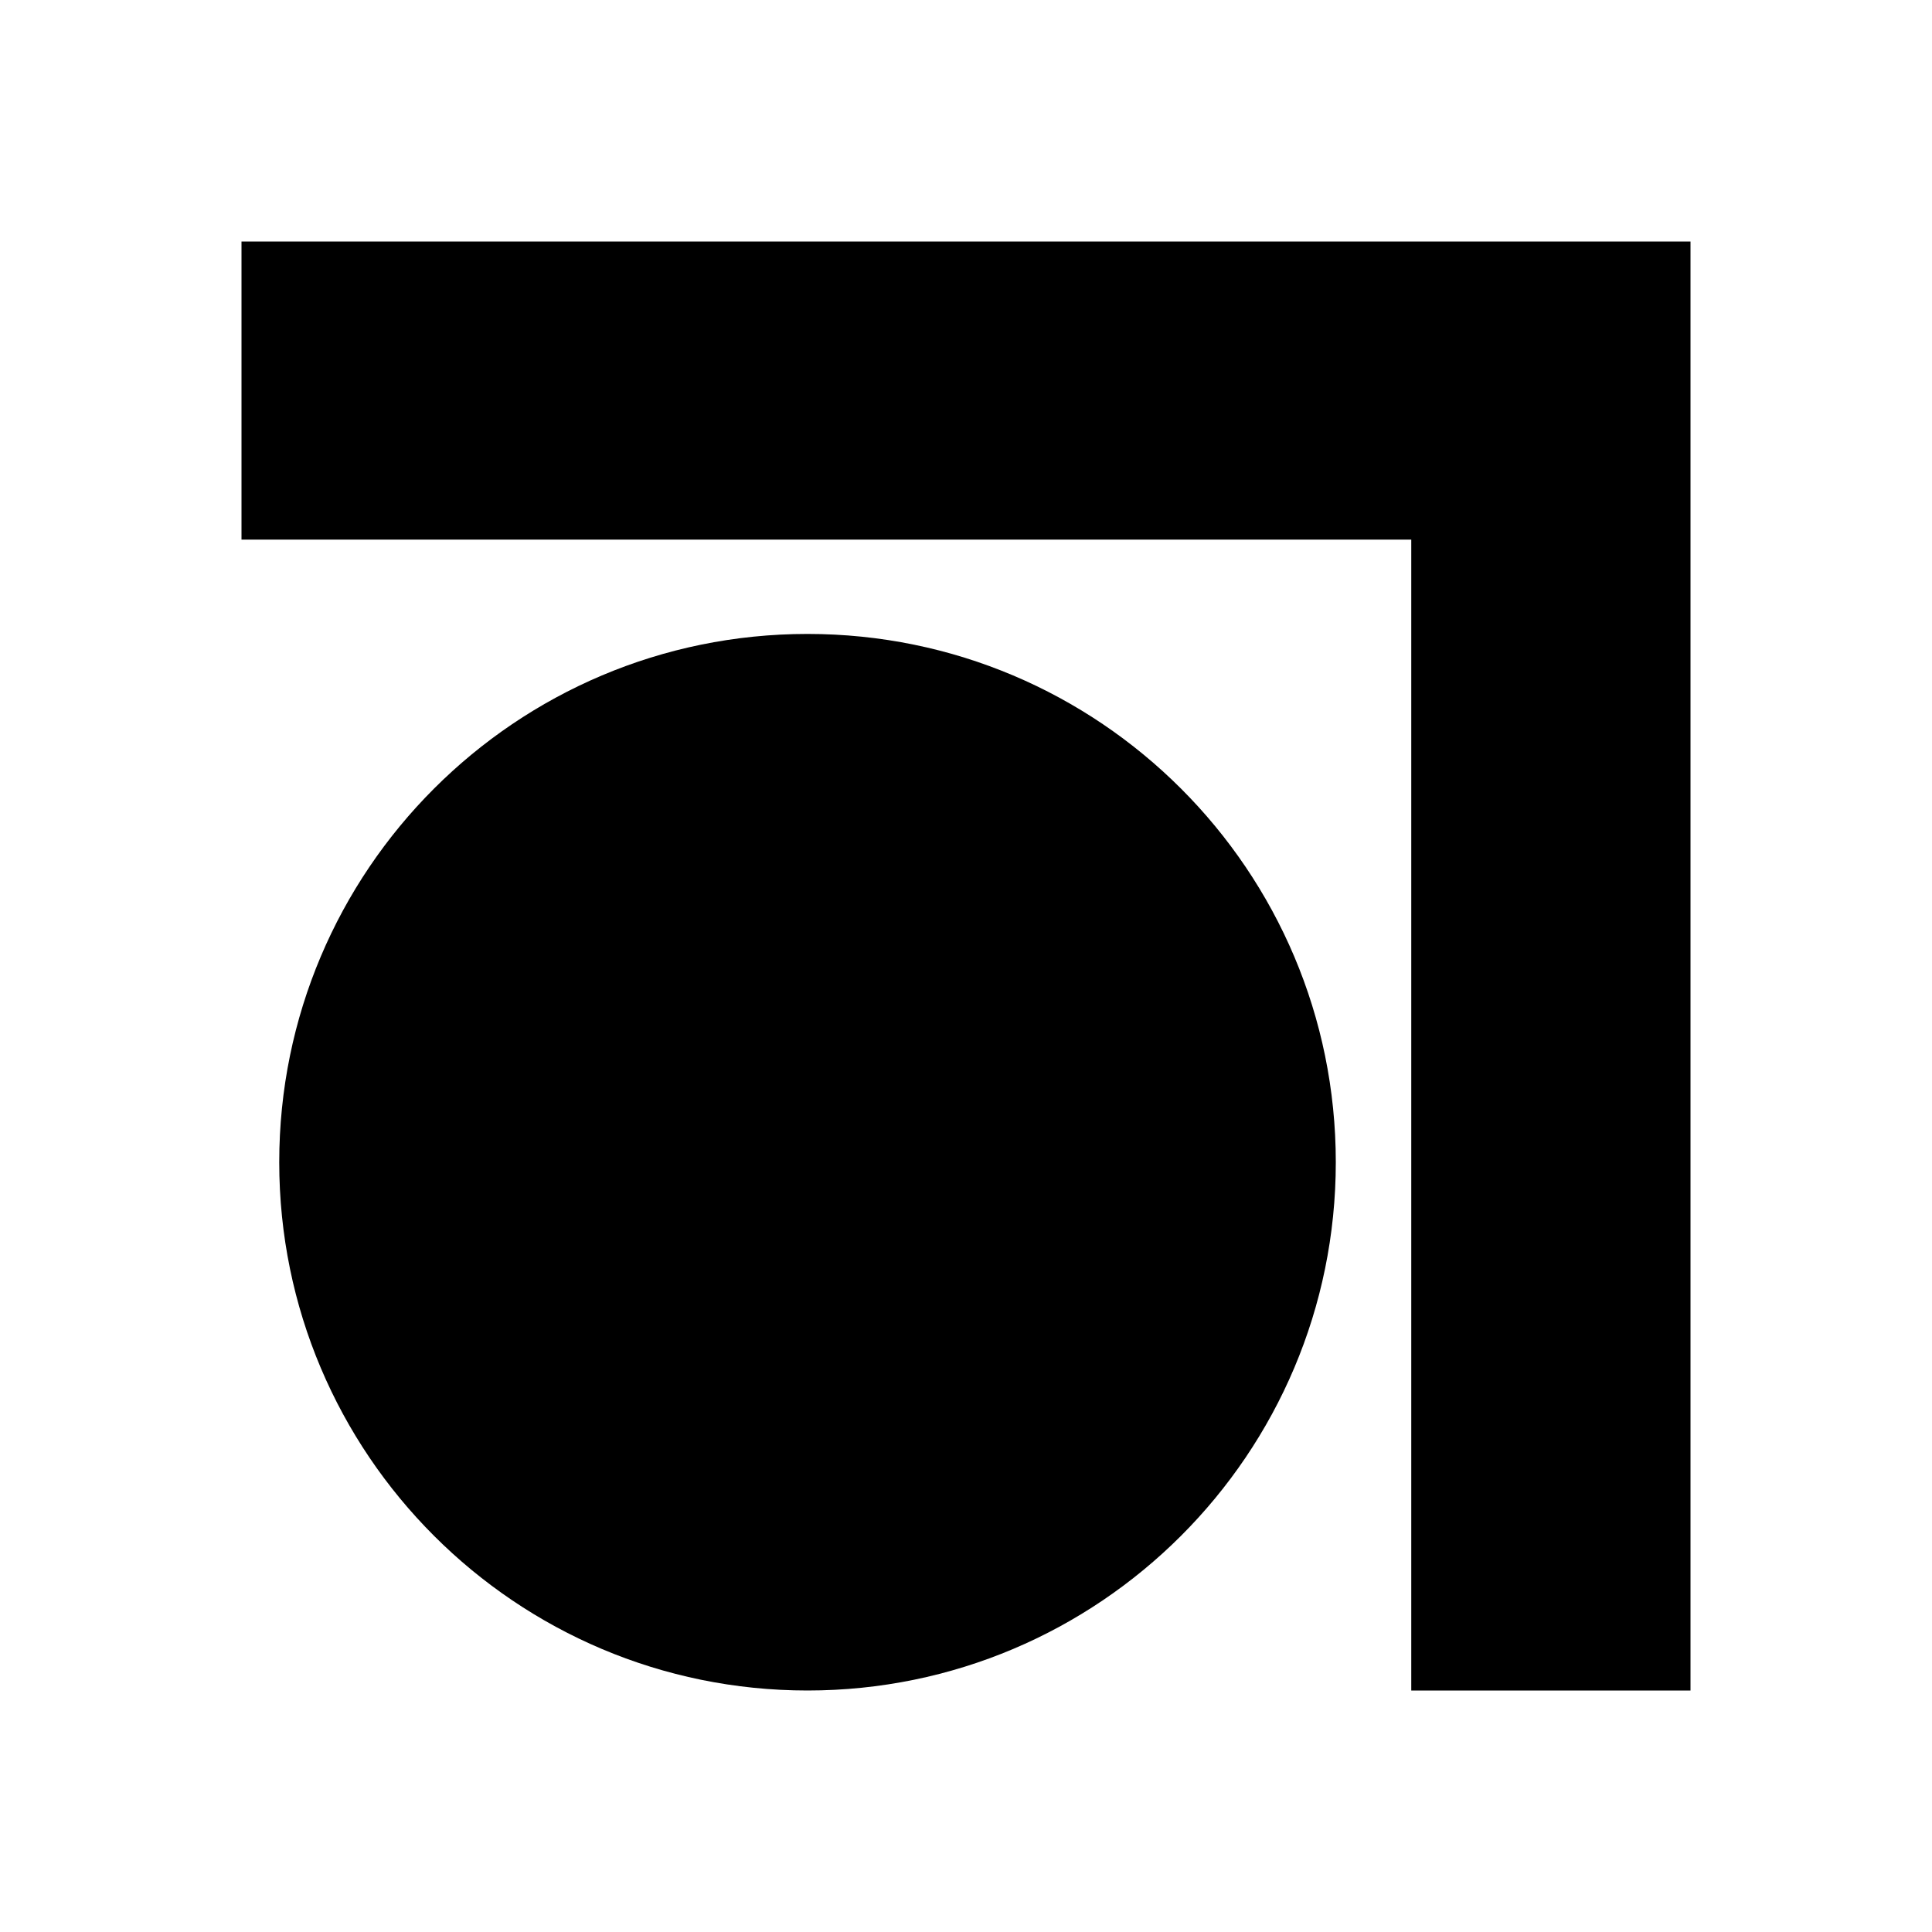
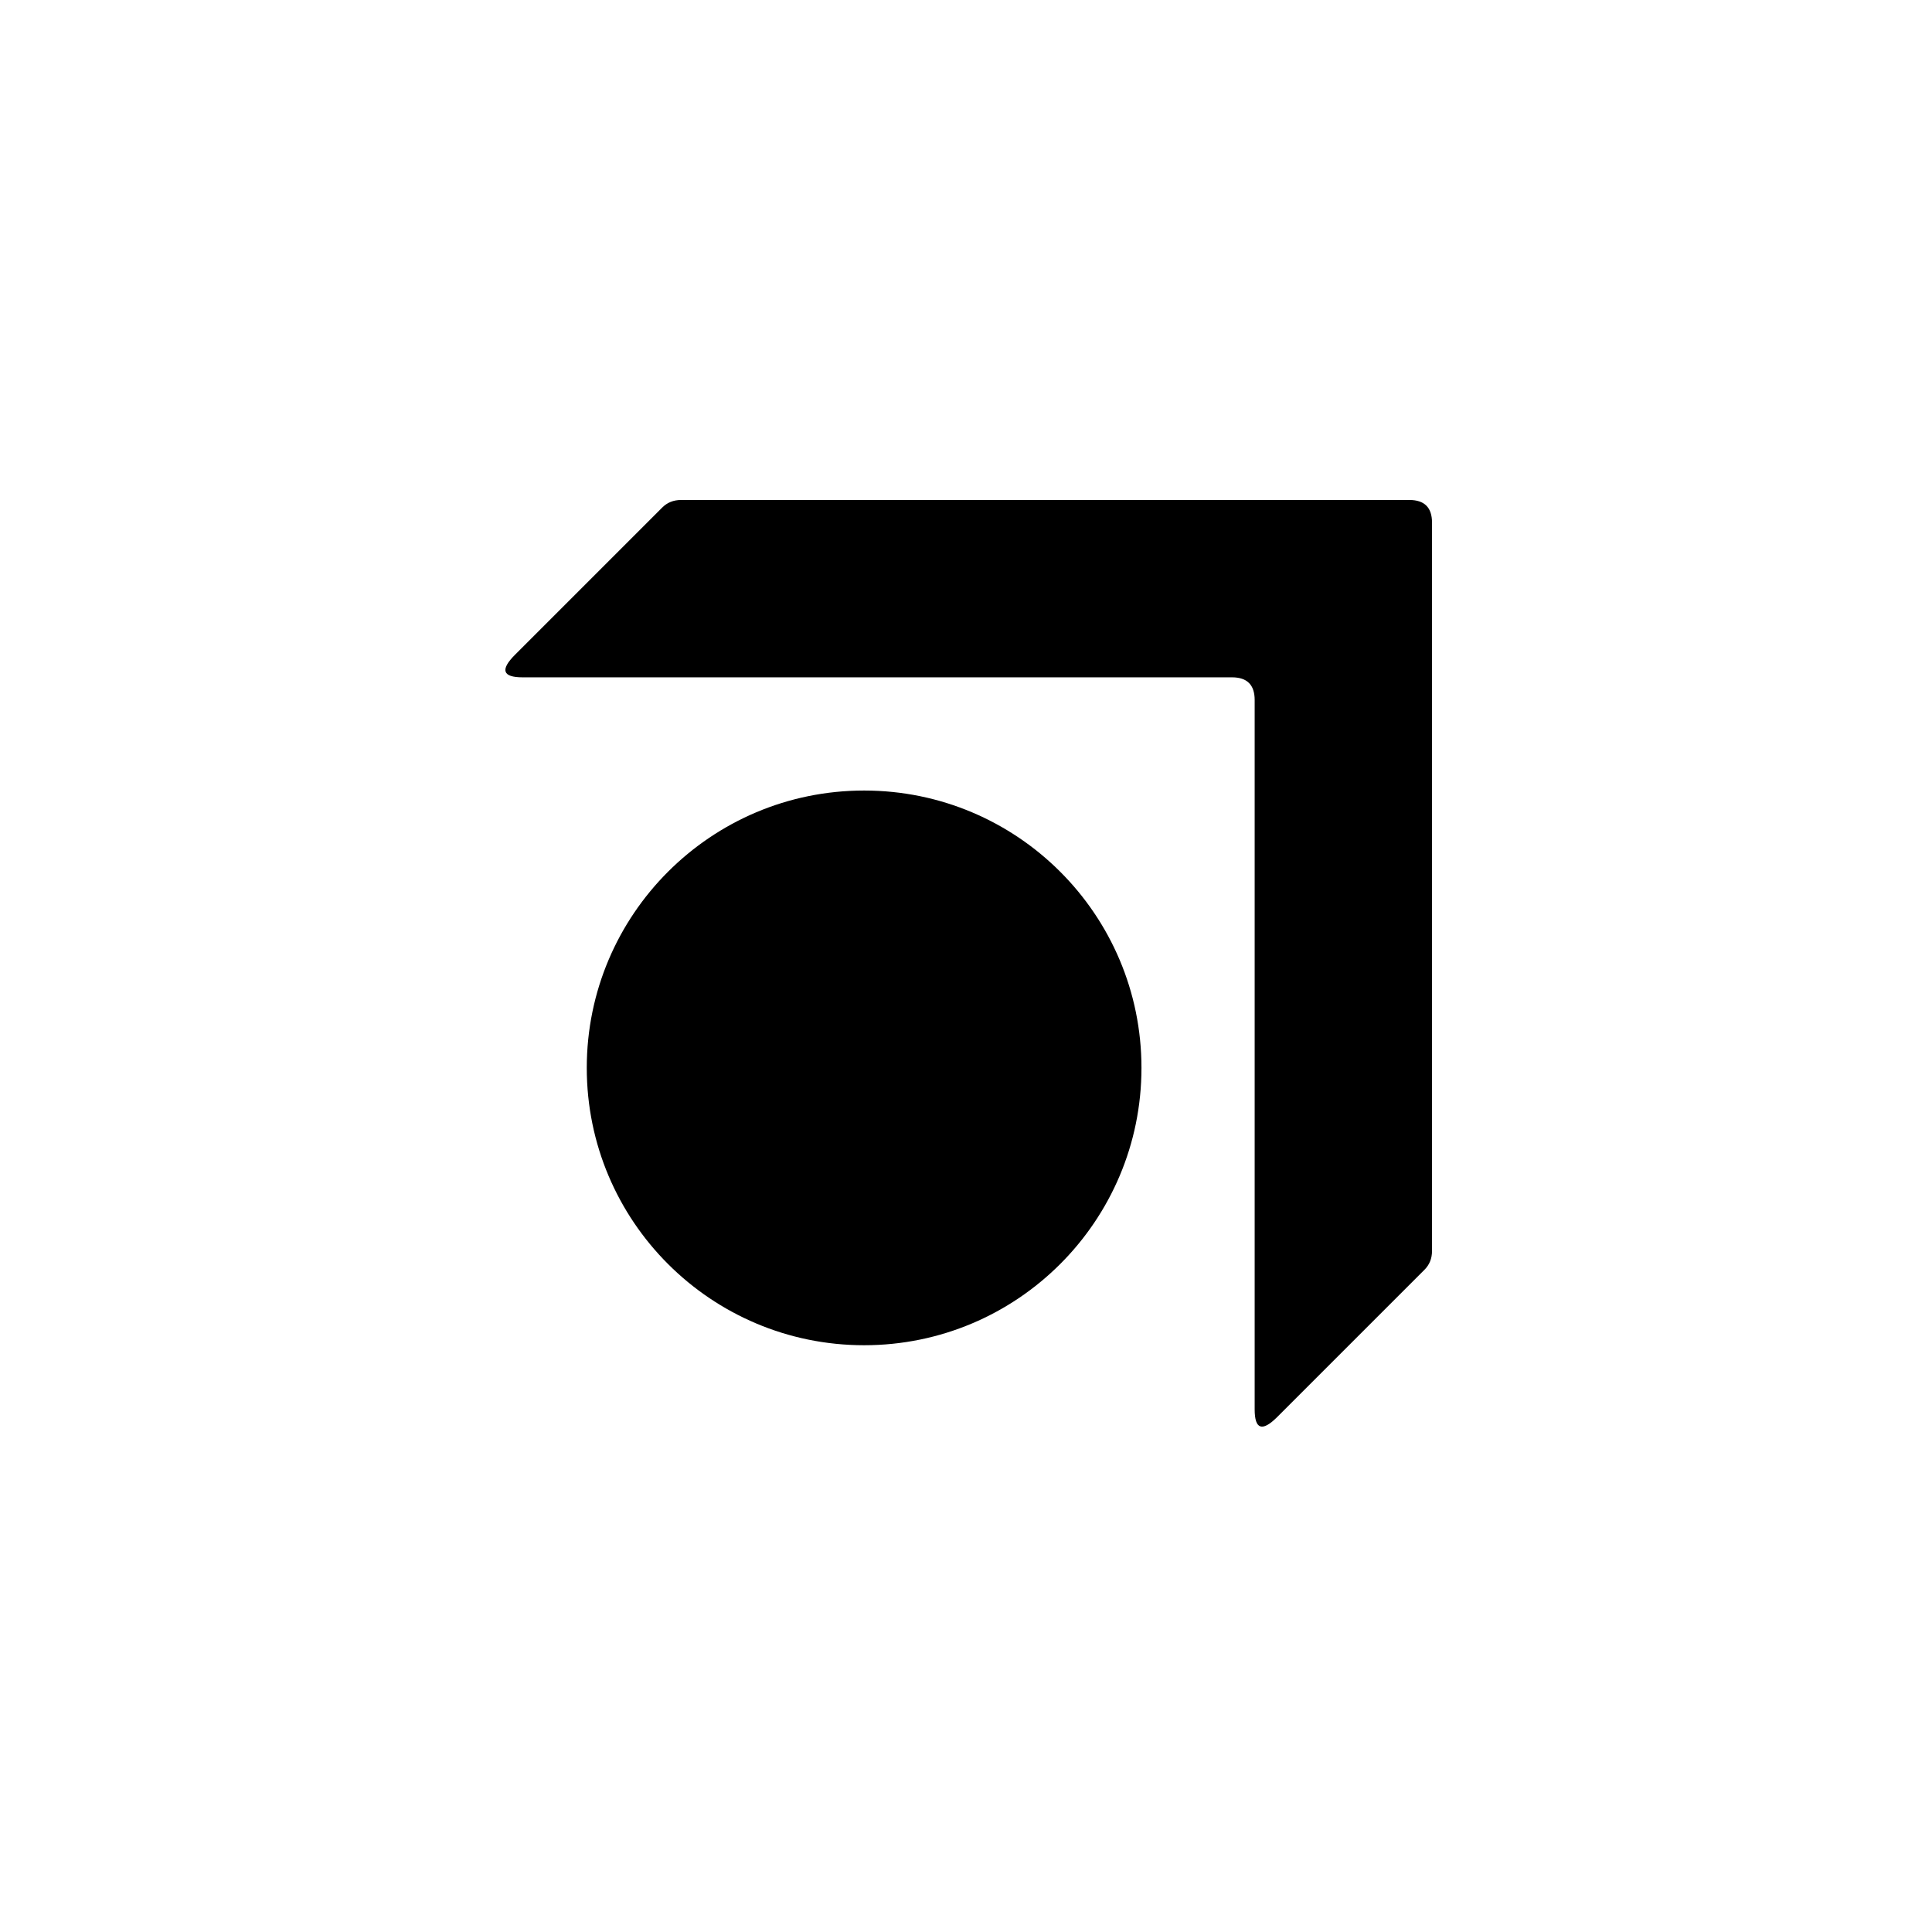
<svg xmlns="http://www.w3.org/2000/svg" width="1024" height="1024" viewBox="0 0 1024 1024">
-   <path fill="black" fill-rule="evenodd" d="     M128 128 H896 V896 H128 Z     M128 286 H748 V896 H128 Z     M428 616 m-280,0 a280,280 0 1,0 560,0 a280,280 0 1,0 -560,0   " />
+   <g fill="#000000" transform="translate(-9 9)">
+     <path d="M370 256 H756 Q768 256 768 268 V654 Q768 660 764 664 L686 742 Q674 754 674 738 V362 Q674 350 662 350 H286 Q270 350 282 338 L360 260 Q364 256 370 256 Z" />
+     <circle cx="467" cy="557" r="147" />
+   </g>
</svg>
